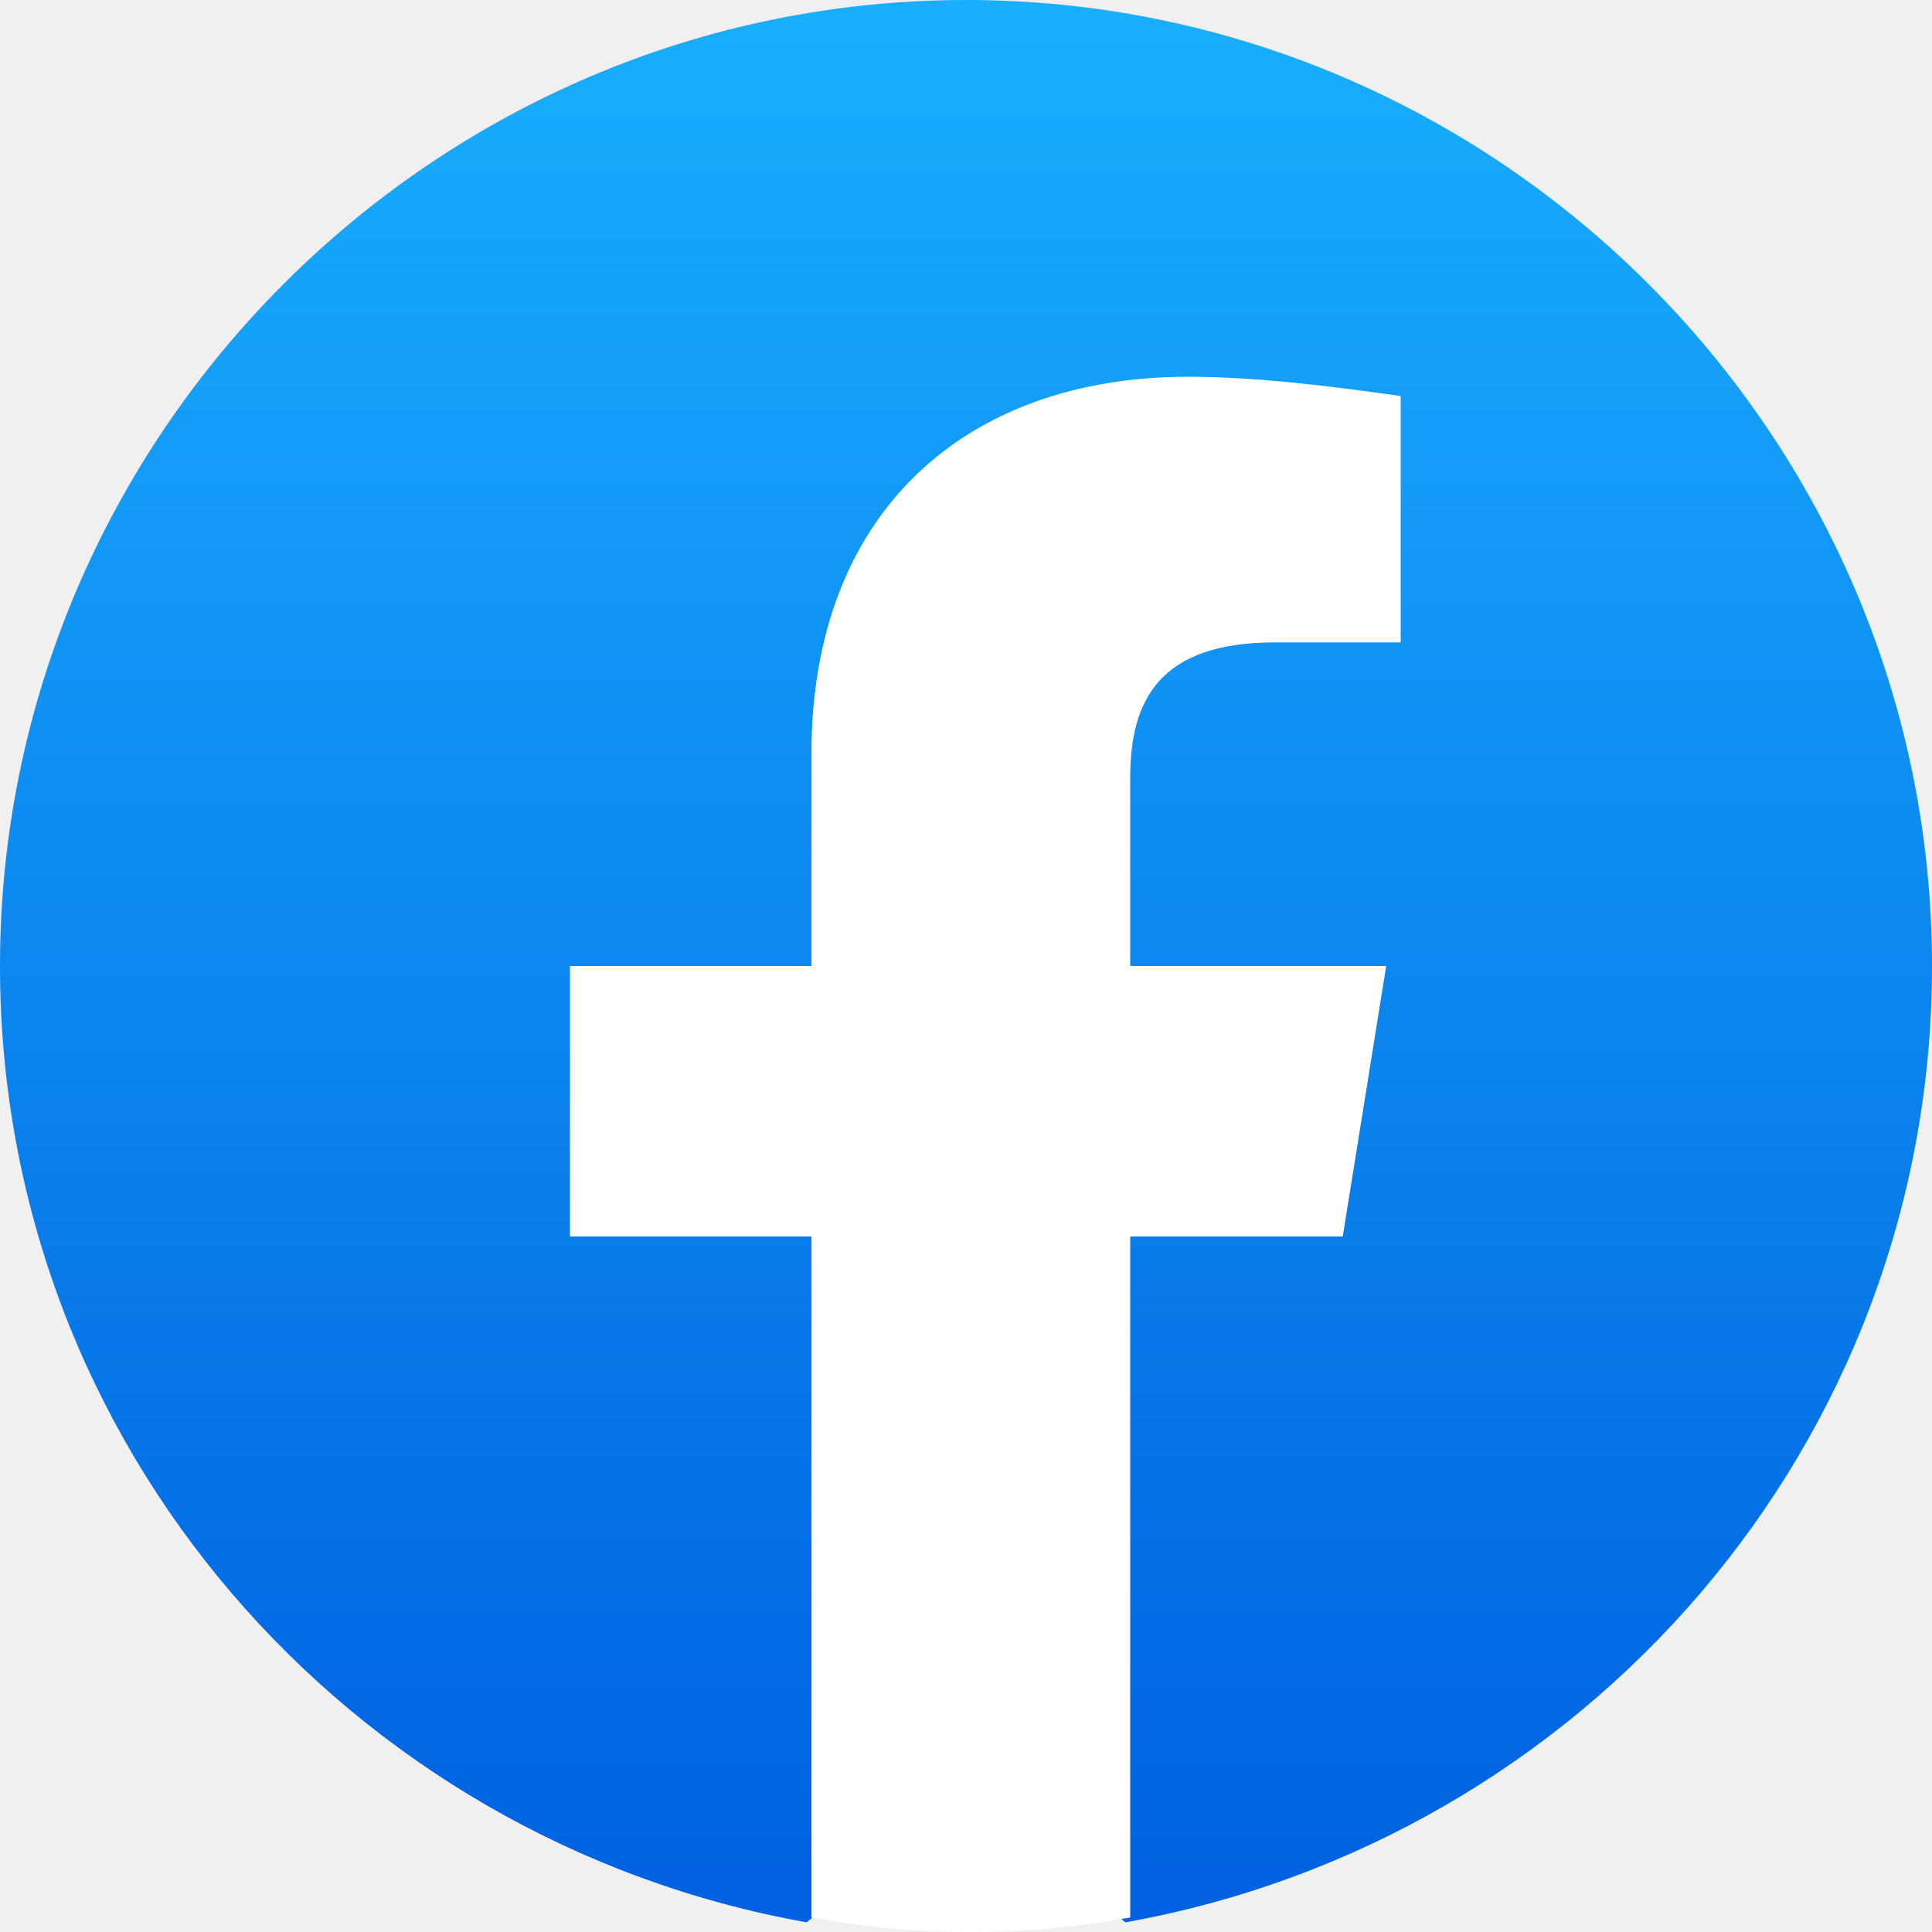
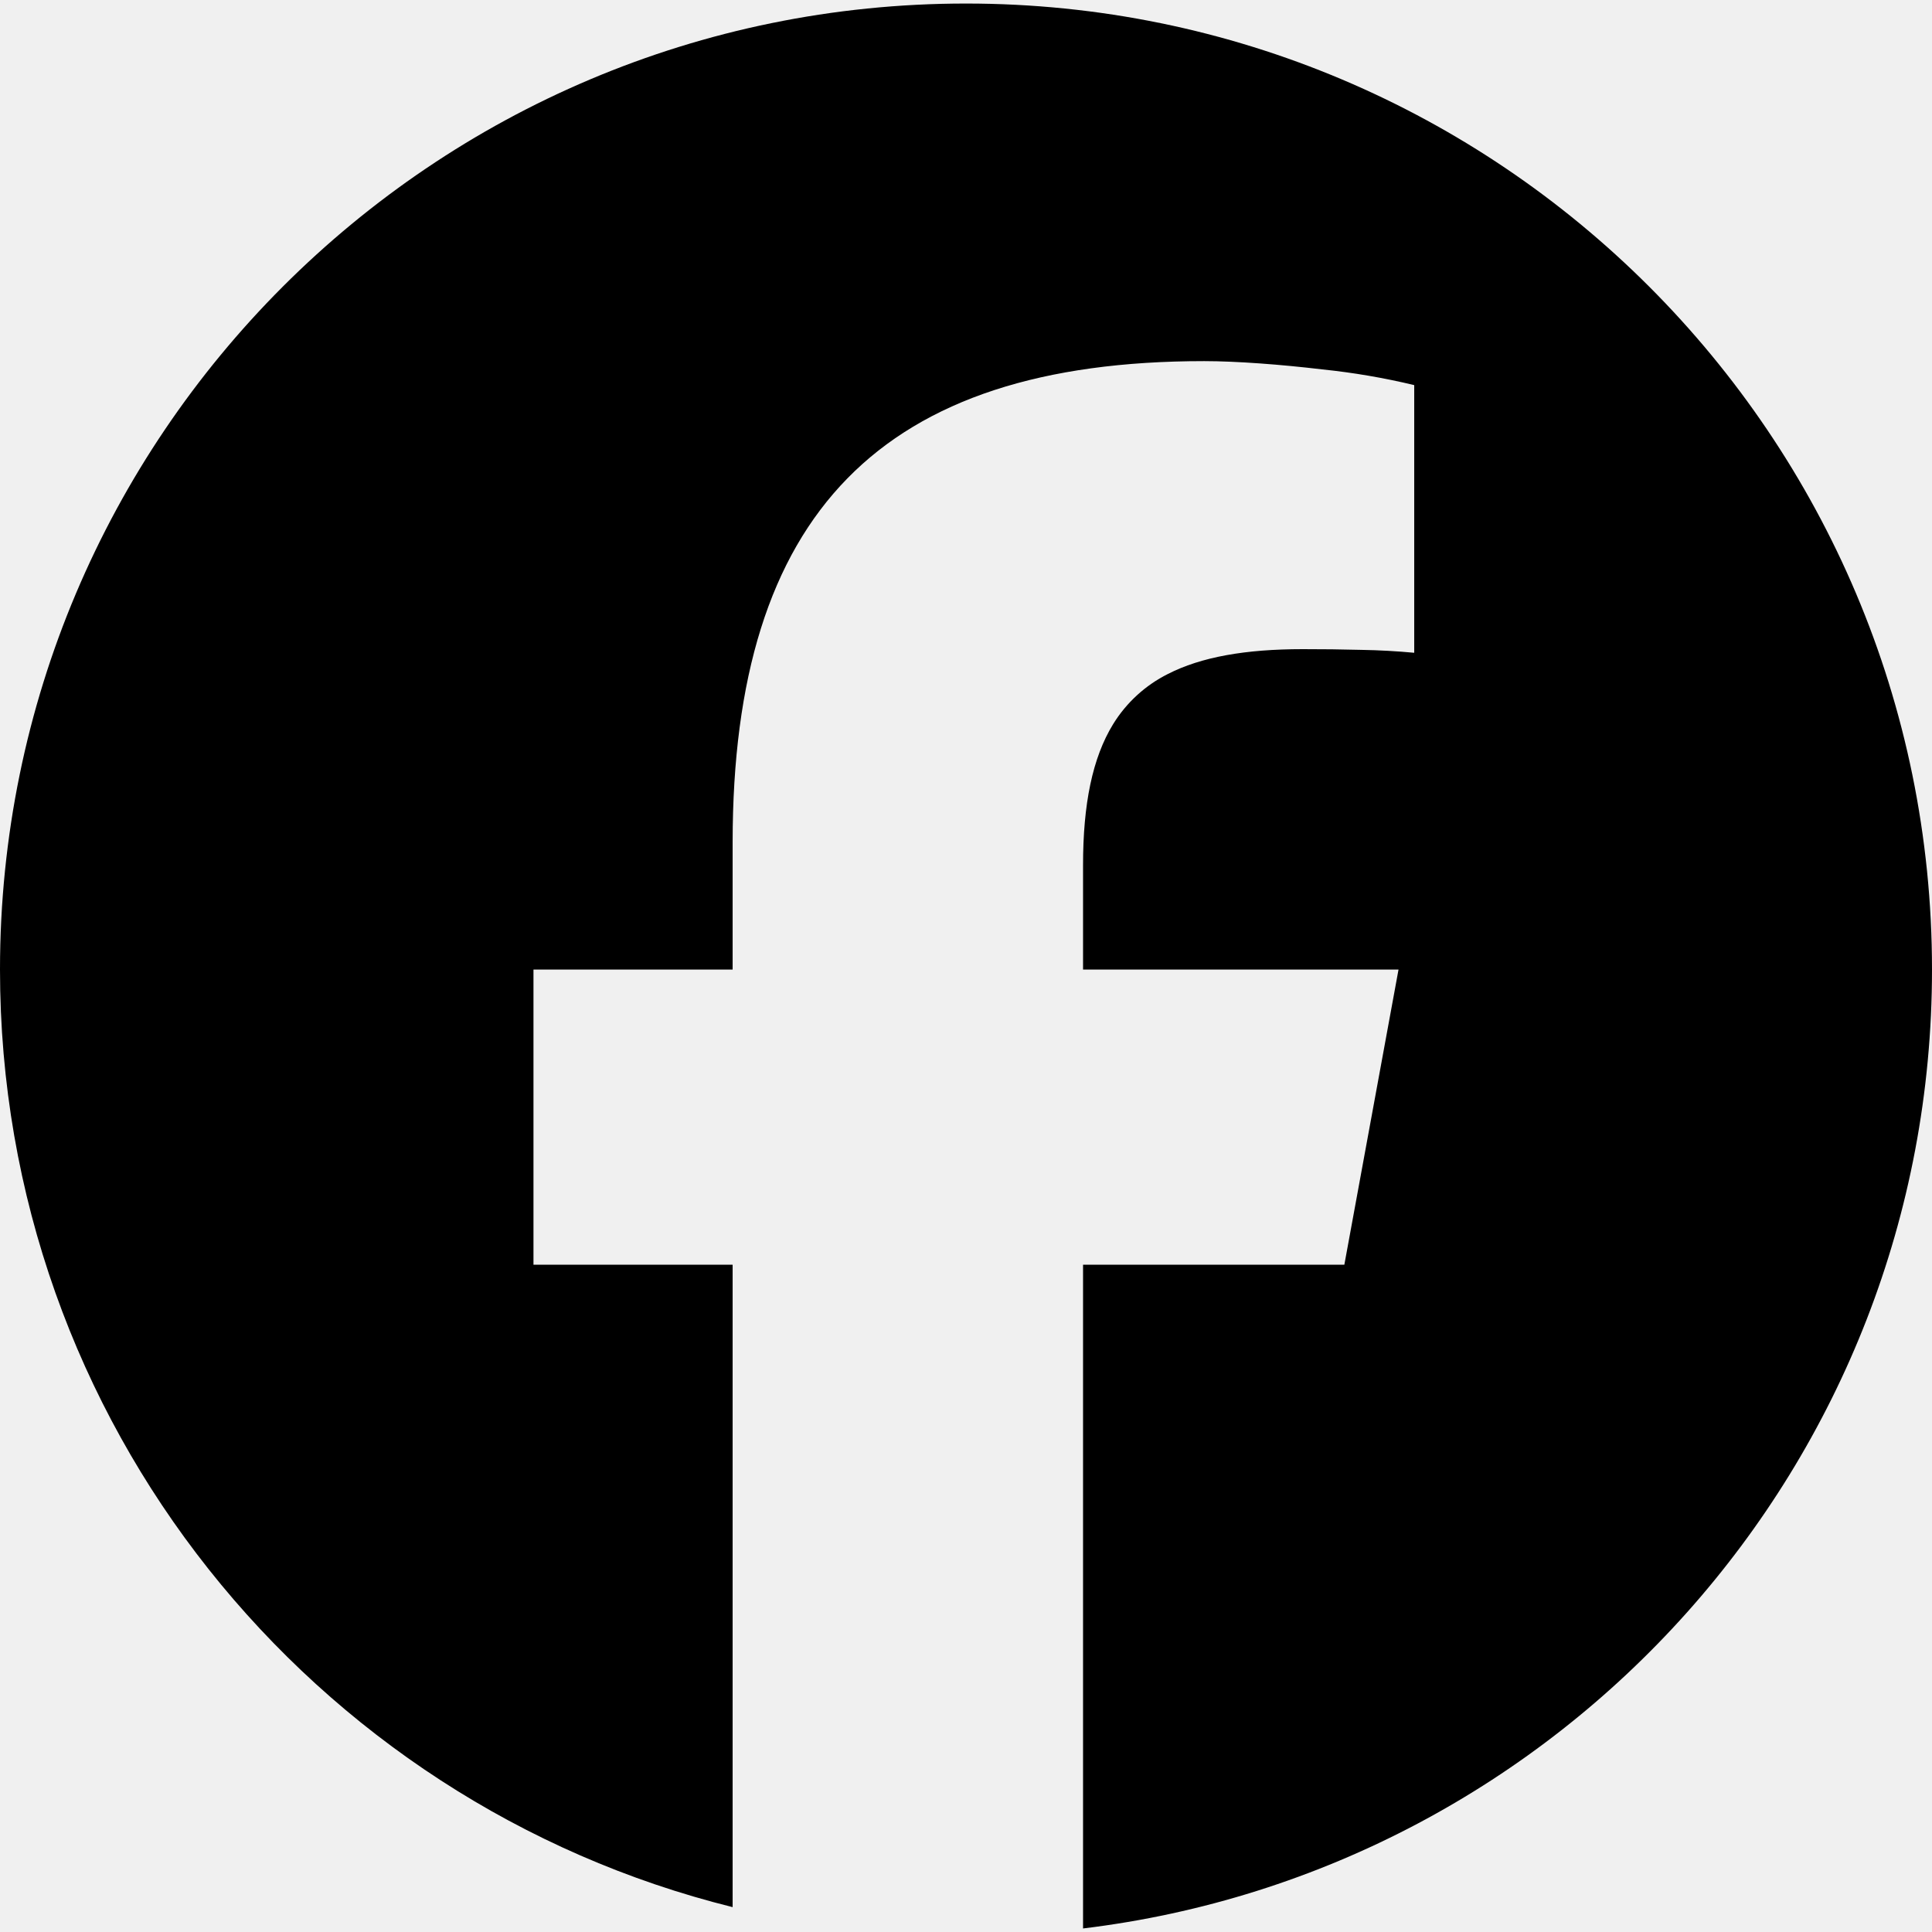
- <svg xmlns="http://www.w3.org/2000/svg" xml:space="preserve" viewBox="0 0 40 40">
-   <linearGradient id="a" x1="-277.375" x2="-277.375" y1="406.602" y2="407.573" gradientTransform="matrix(40 0 0 -39.7778 11115.001 16212.334)" gradientUnits="userSpaceOnUse">
-     <stop offset="0" stop-color="#0062e0" />
-     <stop offset="1" stop-color="#19afff" />
-   </linearGradient>
-   <path fill="url(#a)" d="M16.7 39.8C7.2 38.1 0 29.9 0 20 0 9 9 0 20 0s20 9 20 20c0 9.9-7.2 18.1-16.7 19.8l-1.1-.9h-4.4l-1.1.9z" />
-   <path fill="#fff" d="m27.8 25.6.9-5.6h-5.3v-3.9c0-1.6.6-2.8 3-2.8H29V8.2c-1.4-.2-3-.4-4.4-.4-4.6 0-7.8 2.8-7.8 7.8V20h-5v5.6h5v14.1c1.1.2 2.2.3 3.3.3 1.1 0 2.2-.1 3.3-.3V25.6h4.4z" />
+ <svg xmlns="http://www.w3.org/2000/svg" role="img" viewBox="0 0 24 24">
+   <path d="M9.101 23.691v-7.98H6.627v-3.667h2.474v-1.58c0-4.085 1.848-5.978 5.858-5.978.401 0 .955.042 1.468.103a8.68 8.68 0 0 1 1.141.195v3.325a8.623 8.623 0 0 0-.653-.036 26.805 26.805 0 0 0-.733-.009c-.707 0-1.259.096-1.675.309a1.686 1.686 0 0 0-.679.622c-.258.42-.374.995-.374 1.752v1.297h3.919l-.386 2.103-.287 1.564h-3.246v8.245C19.396 23.238 24 18.179 24 12.044c0-6.627-5.373-12-12-12s-12 5.373-12 12c0 5.628 3.874 10.35 9.101 11.647Z" />
</svg>
